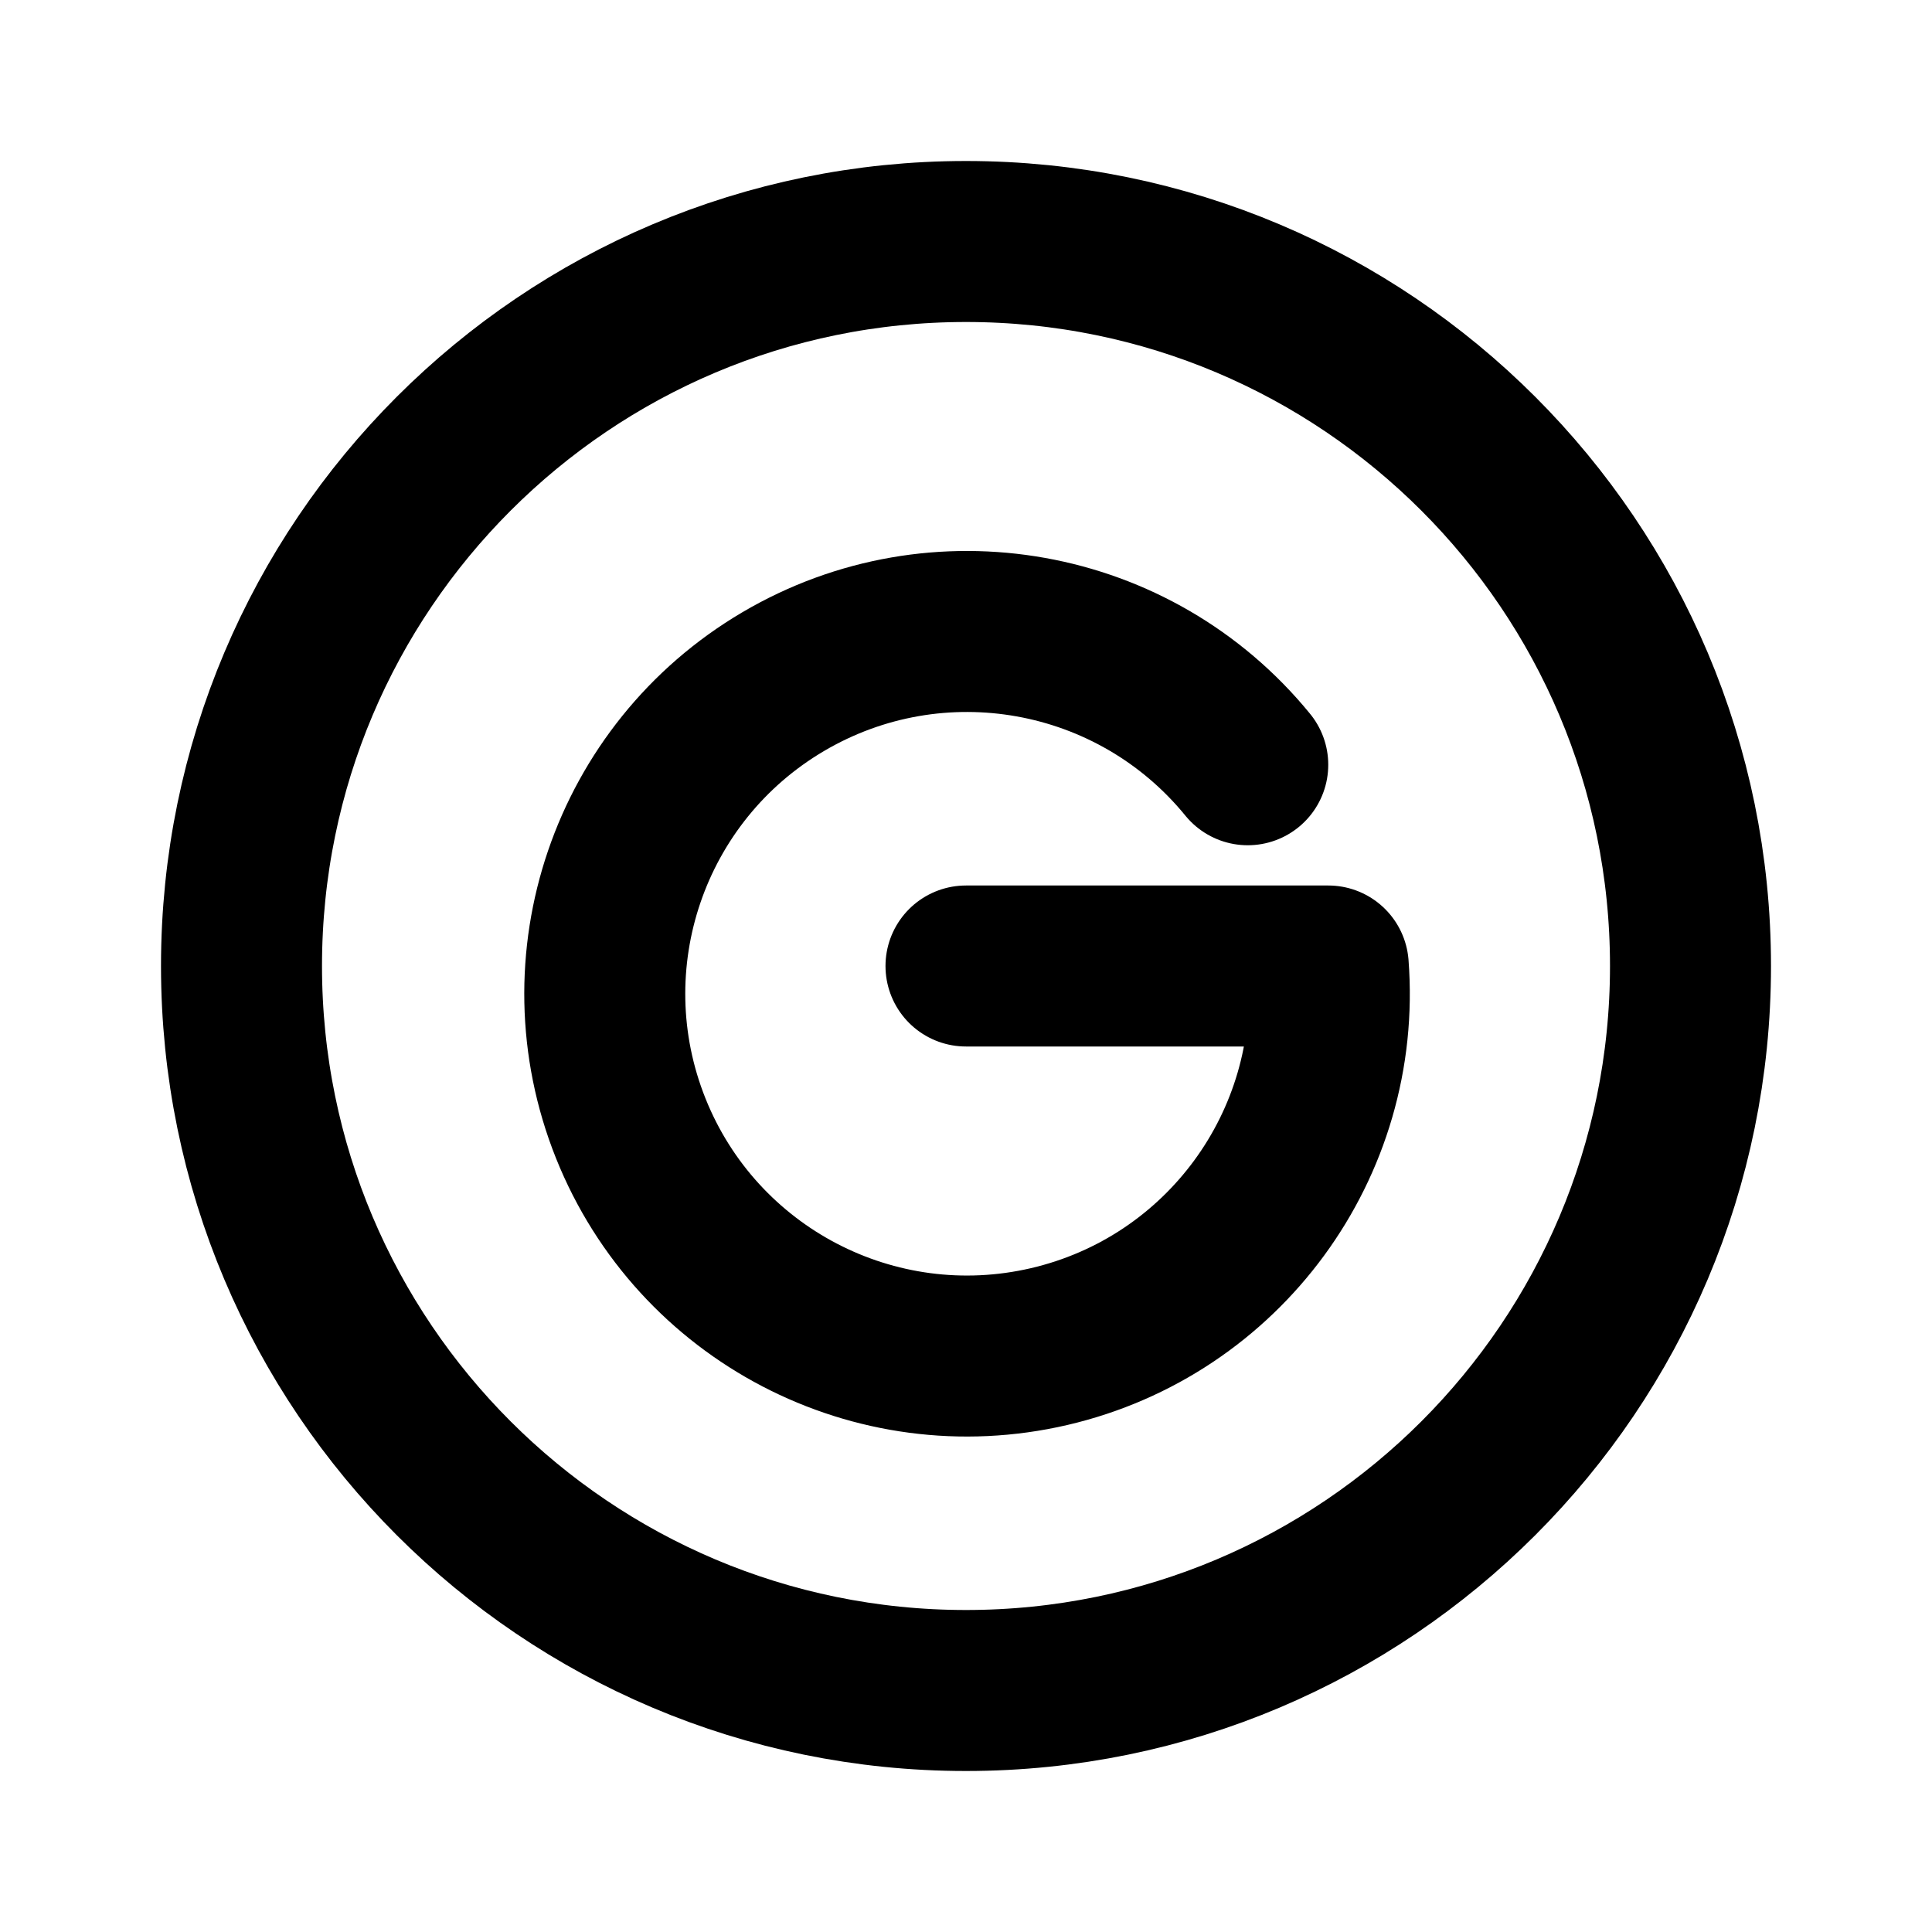
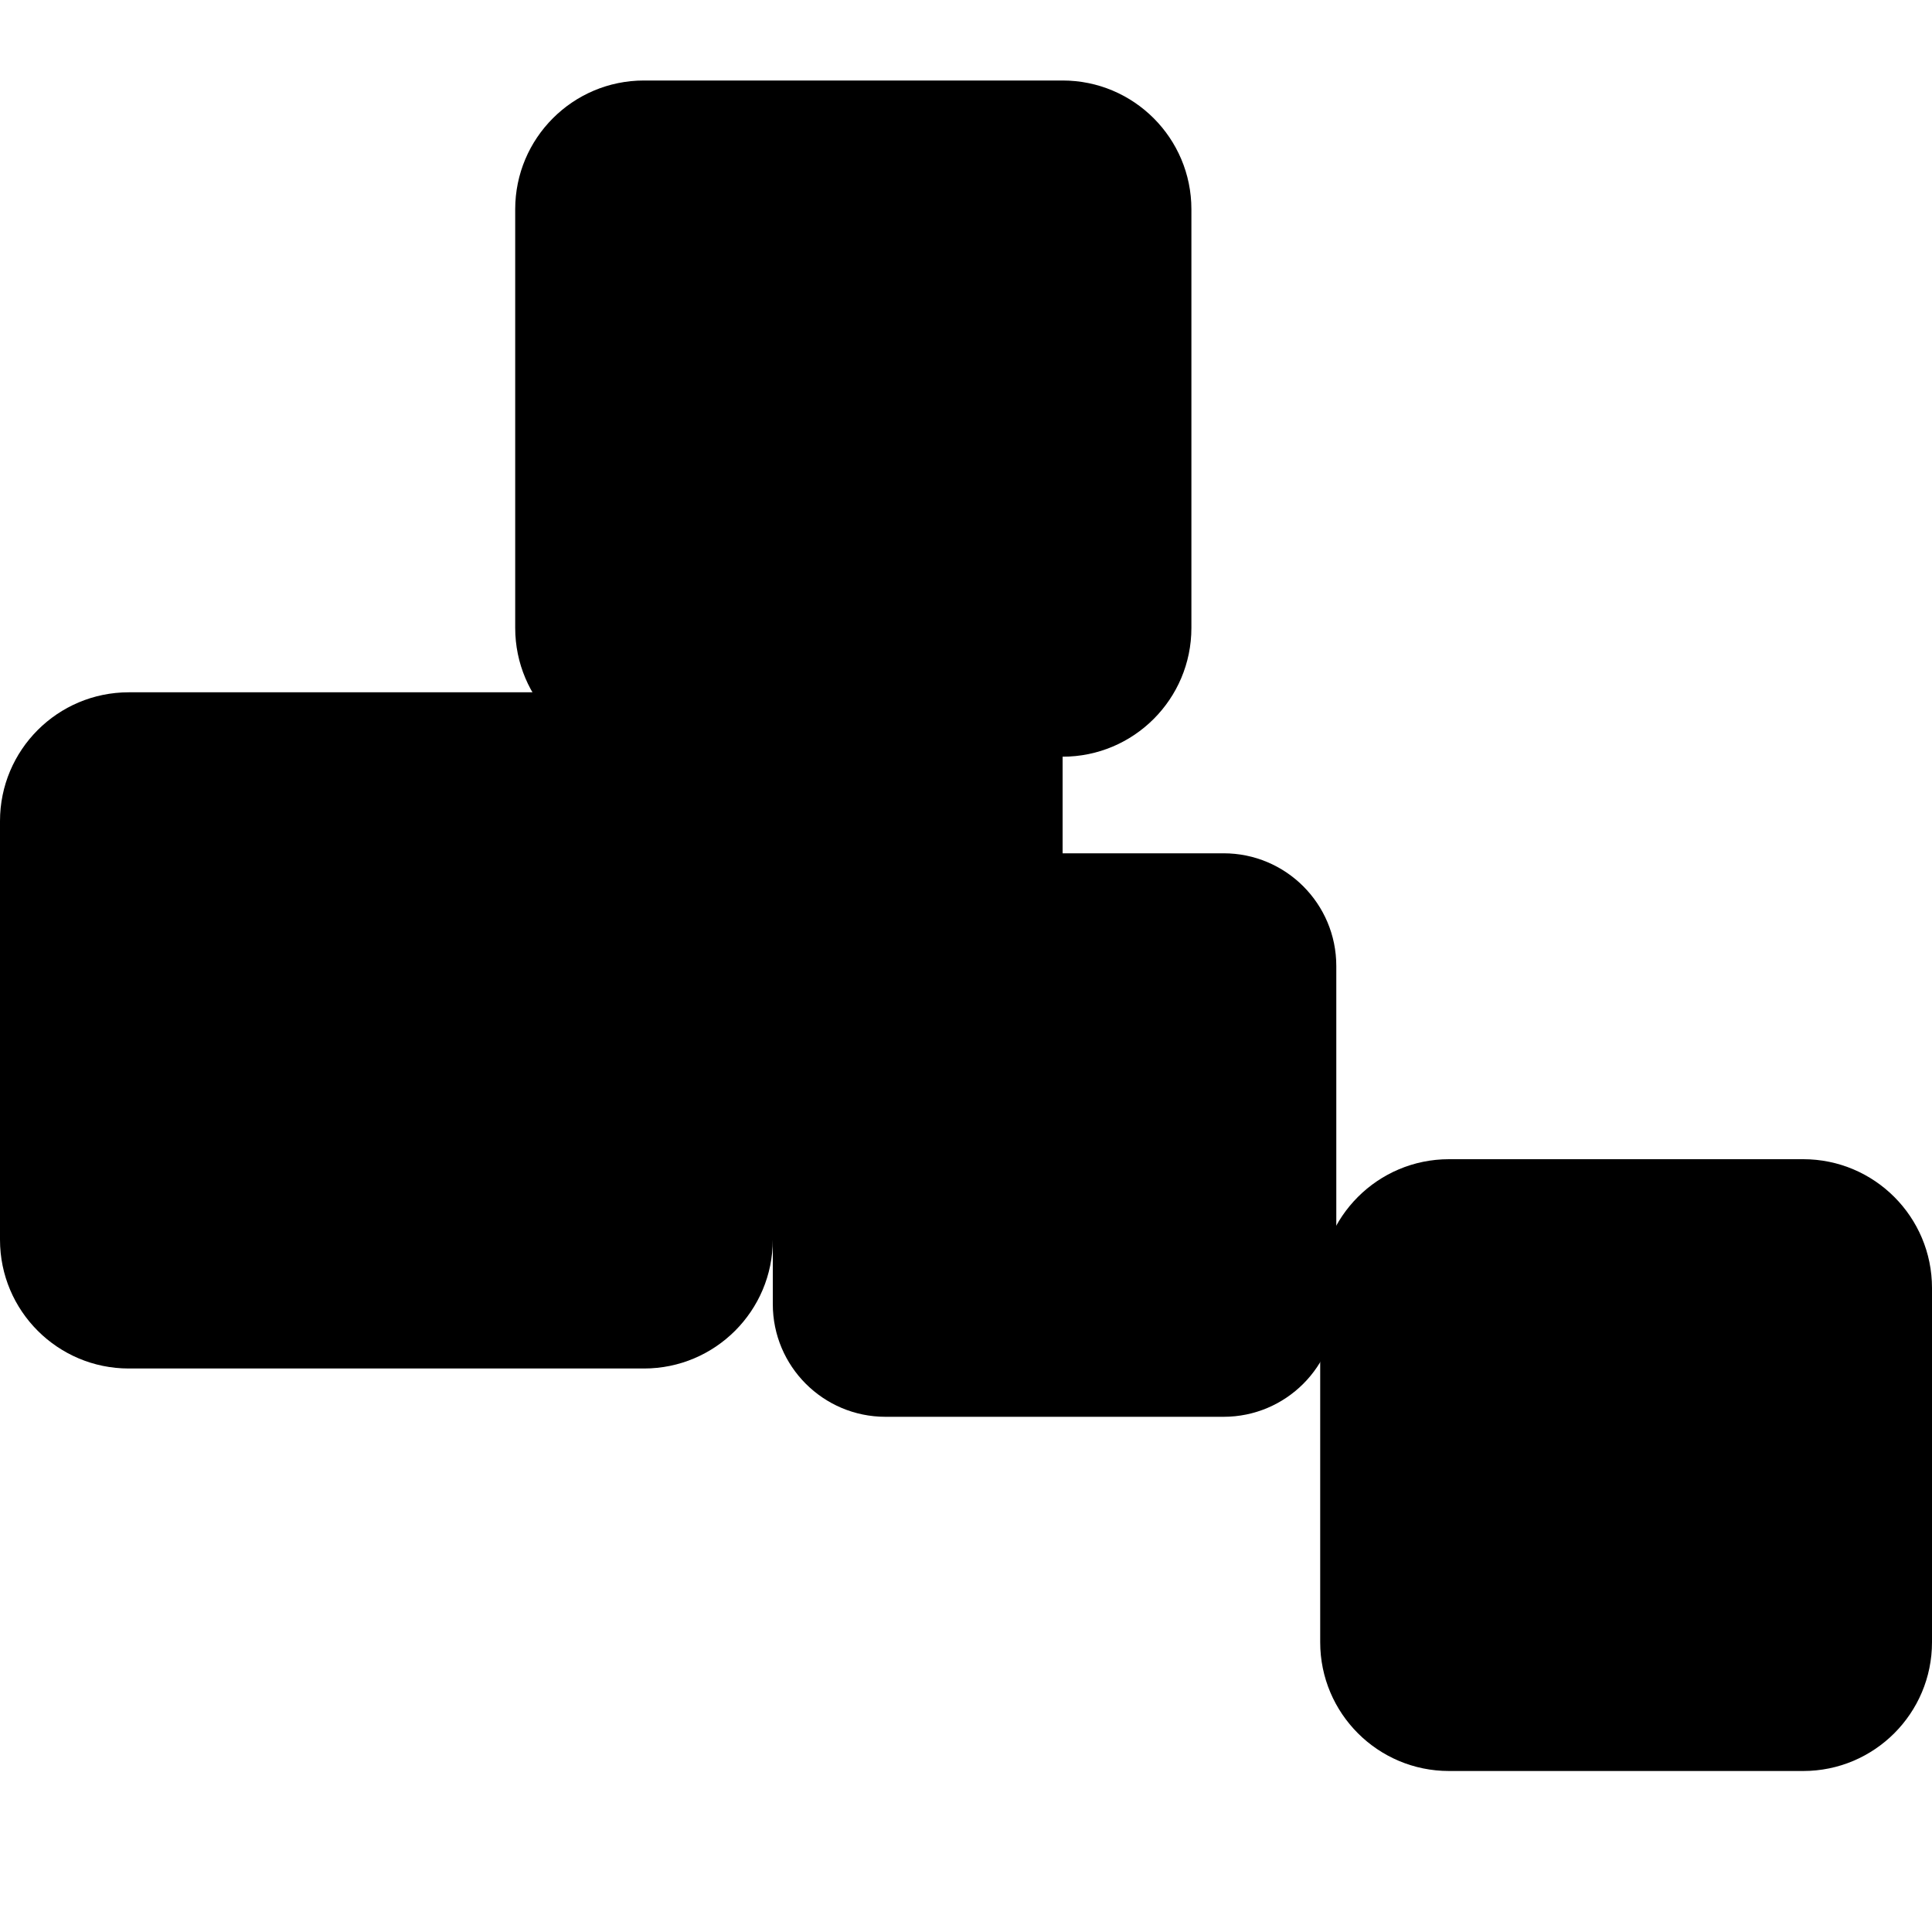
- <svg xmlns="http://www.w3.org/2000/svg" viewBox="0 0 24 24" fill="none" stroke="currentColor" stroke-width="2" stroke-linecap="round" stroke-linejoin="round">
-   <circle cx="12" cy="12" r="9" />
-   <path d="M15.5 9.5A4.5 4.5 0 1 0 16.5 12H12" />
+ <svg xmlns="http://www.w3.org/2000/svg" viewBox="0 0 24 24" fill="currentColor">
+   <rect x="6.4" y="1" width="8.4" height="8.4" rx="1.6" />
+   <rect x="0" y="8.6" width="9.6" height="8.4" rx="1.6" />
+   <rect x="7.6" y="9.2" width="5.6" height="5.6" />
+   <rect x="9.6" y="10.6" width="7" height="7" rx="1.4" />
+   <rect x="16.4" y="14.4" width="7.6" height="7.6" rx="1.6" />
</svg>
